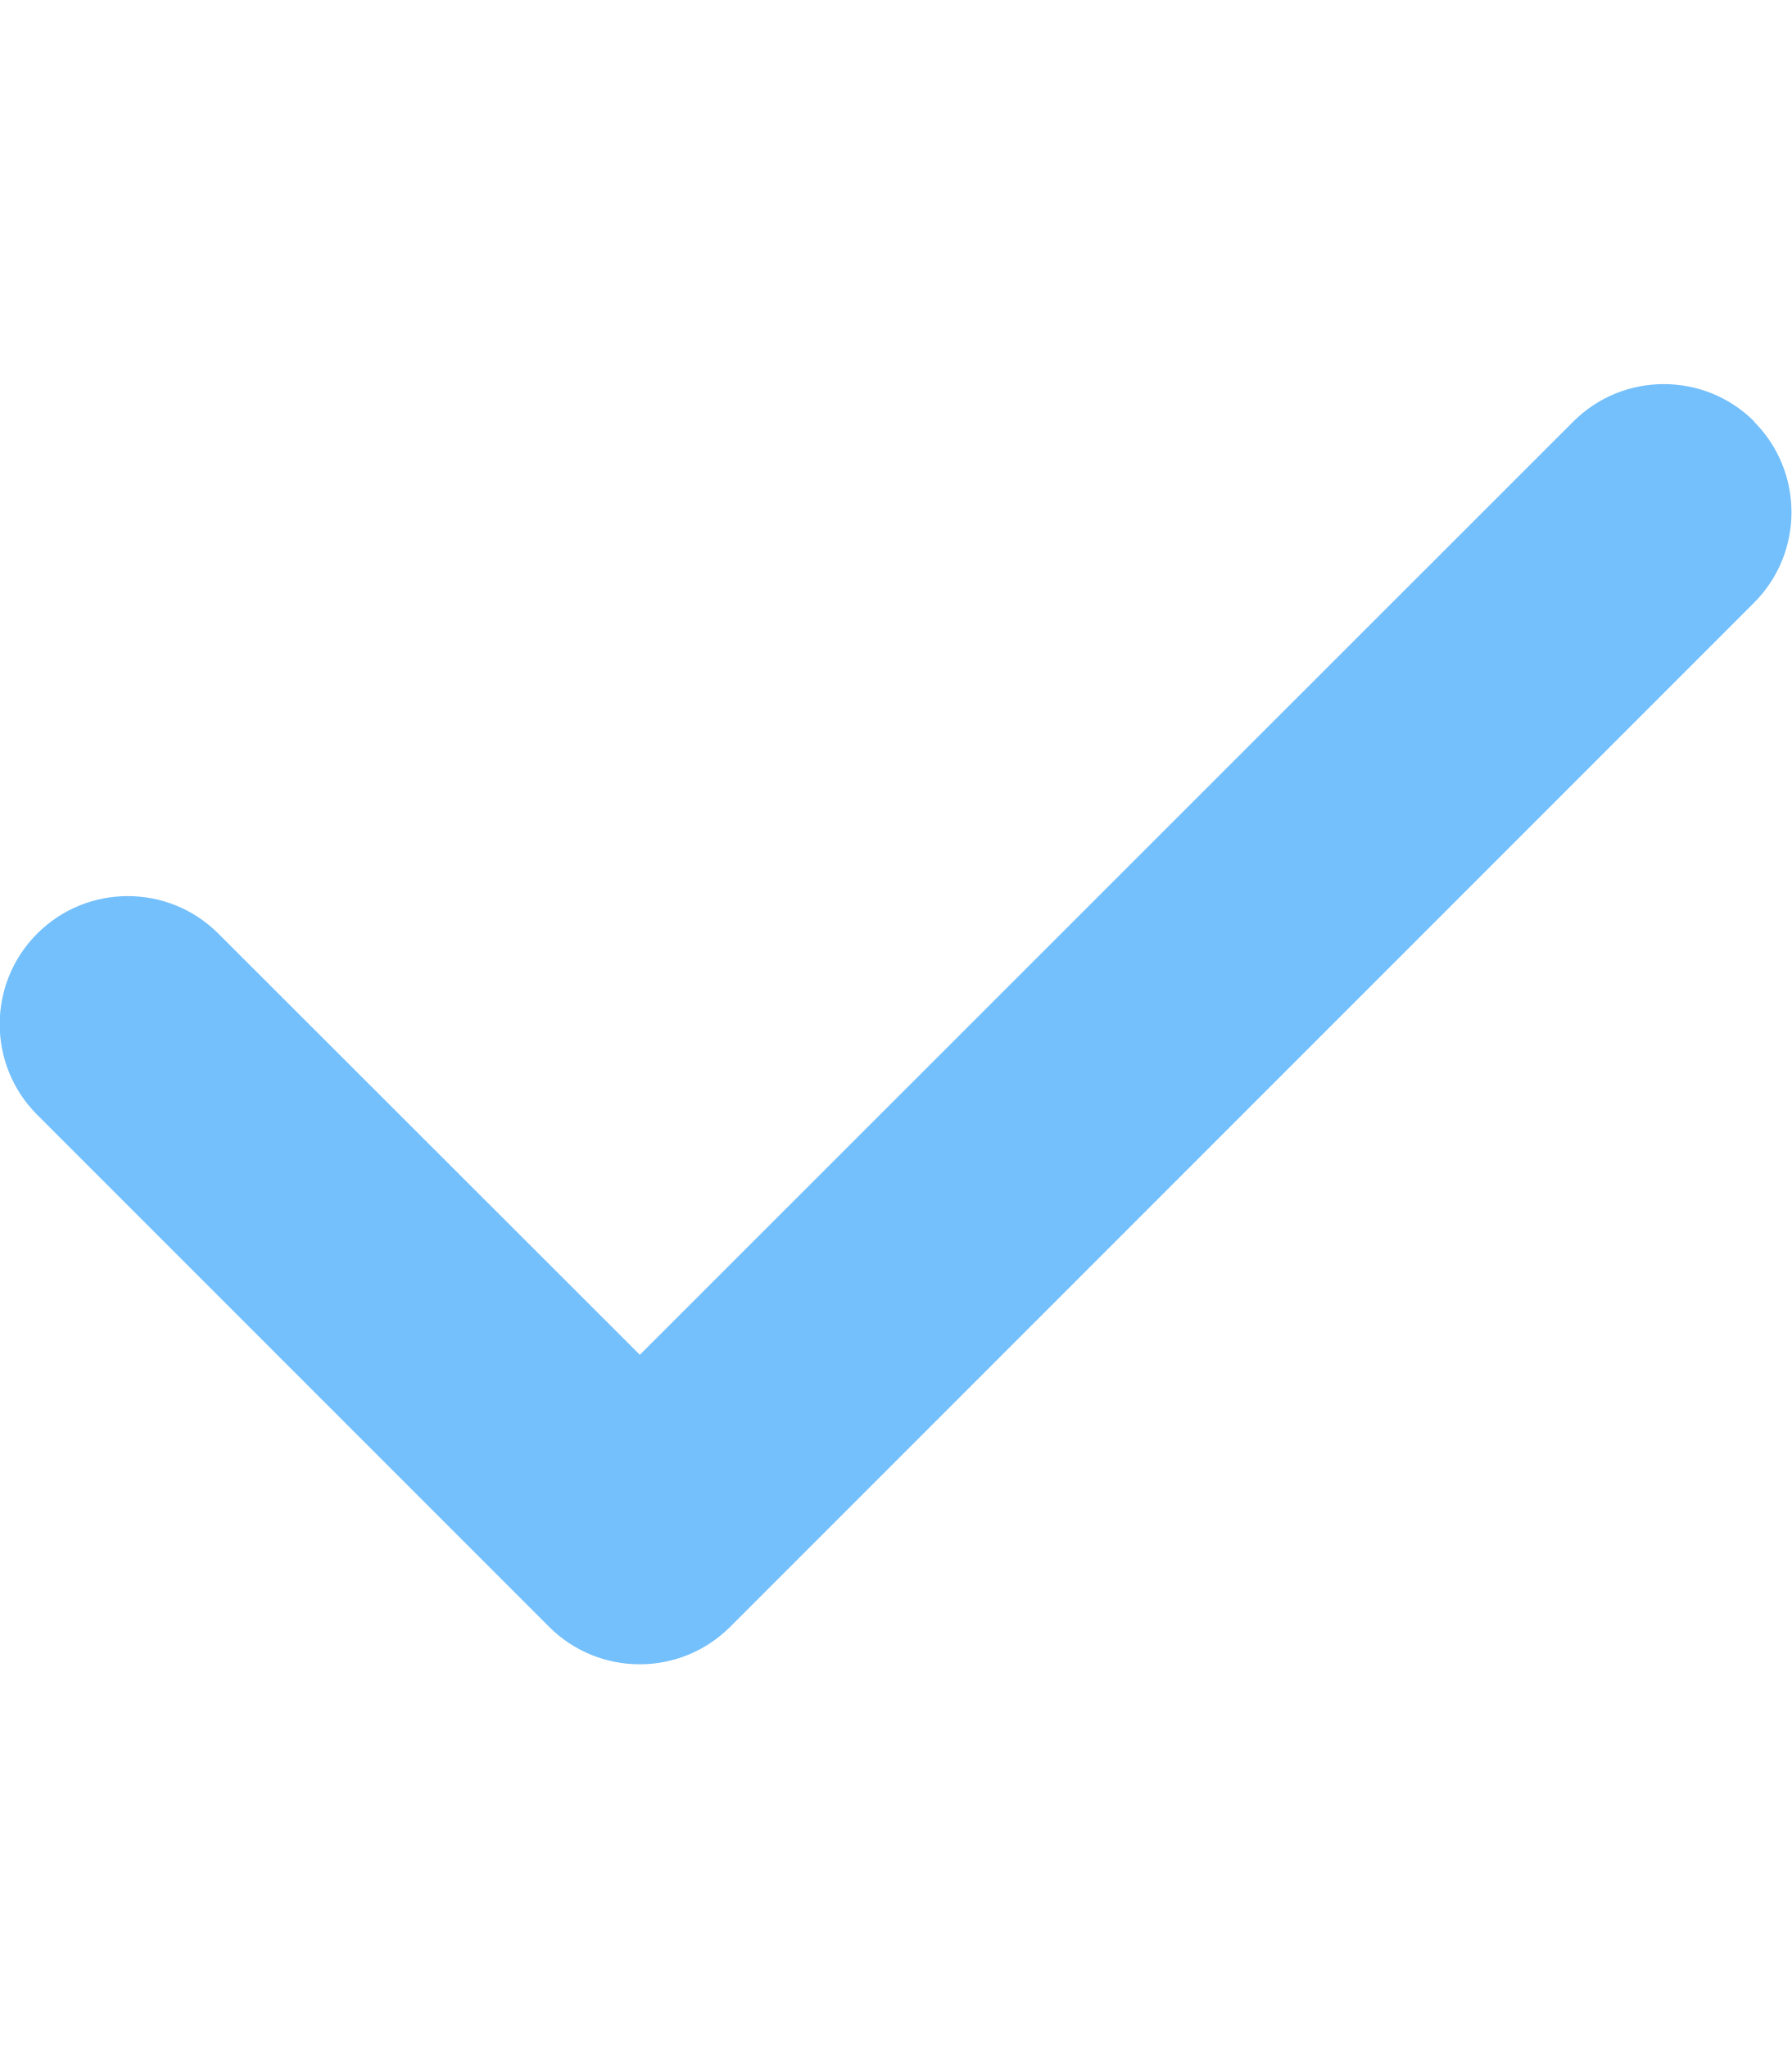
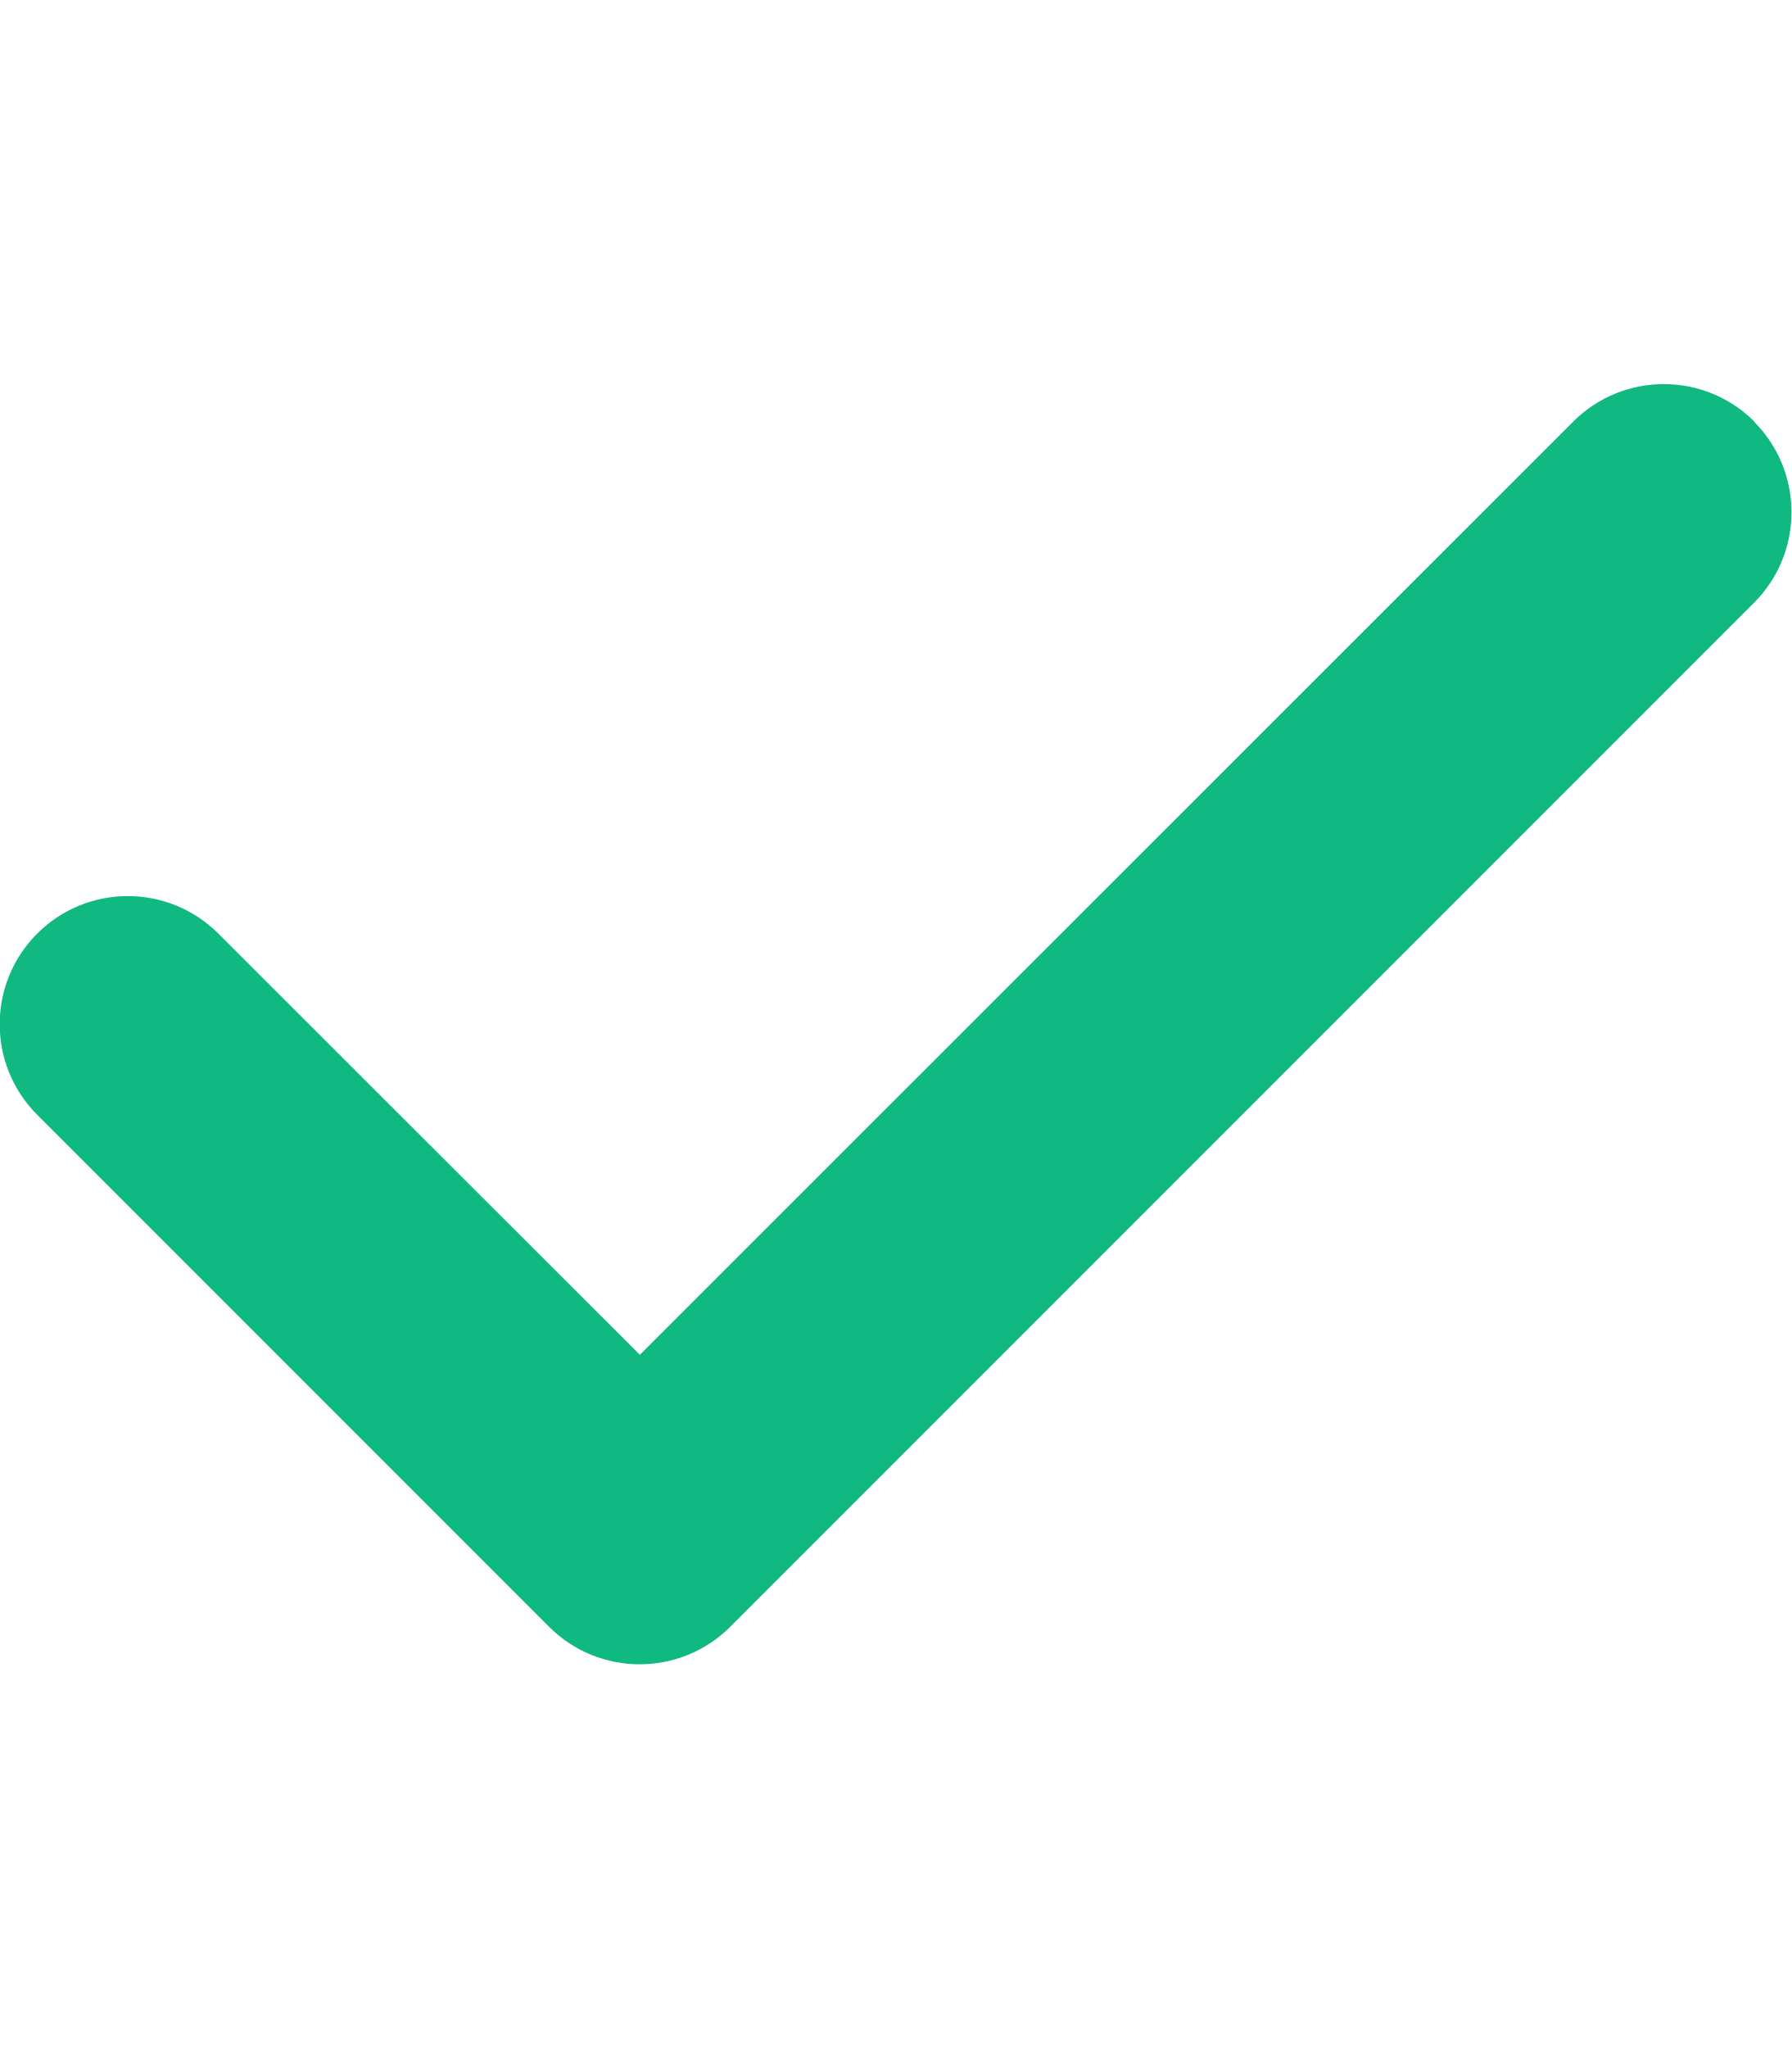
<svg xmlns="http://www.w3.org/2000/svg" viewBox="0 0 448 512">
-   <path fill="#74C0FC" d="M438.6 105.4c12.5 12.5 12.5 32.8 0 45.3l-256 256c-12.5 12.5-32.8 12.5-45.3 0l-128-128c-12.5-12.5-12.5-32.8 0-45.3s32.8-12.5 45.3 0L160 338.7 393.4 105.4c12.5-12.5 32.8-12.5 45.3 0z" />
+   <path fill="#10b981" d="M438.6 105.4c12.5 12.5 12.5 32.8 0 45.3l-256 256c-12.5 12.5-32.8 12.5-45.3 0l-128-128c-12.5-12.5-12.5-32.8 0-45.3s32.8-12.5 45.3 0L160 338.7 393.4 105.4c12.5-12.5 32.8-12.5 45.3 0z" />
</svg>
